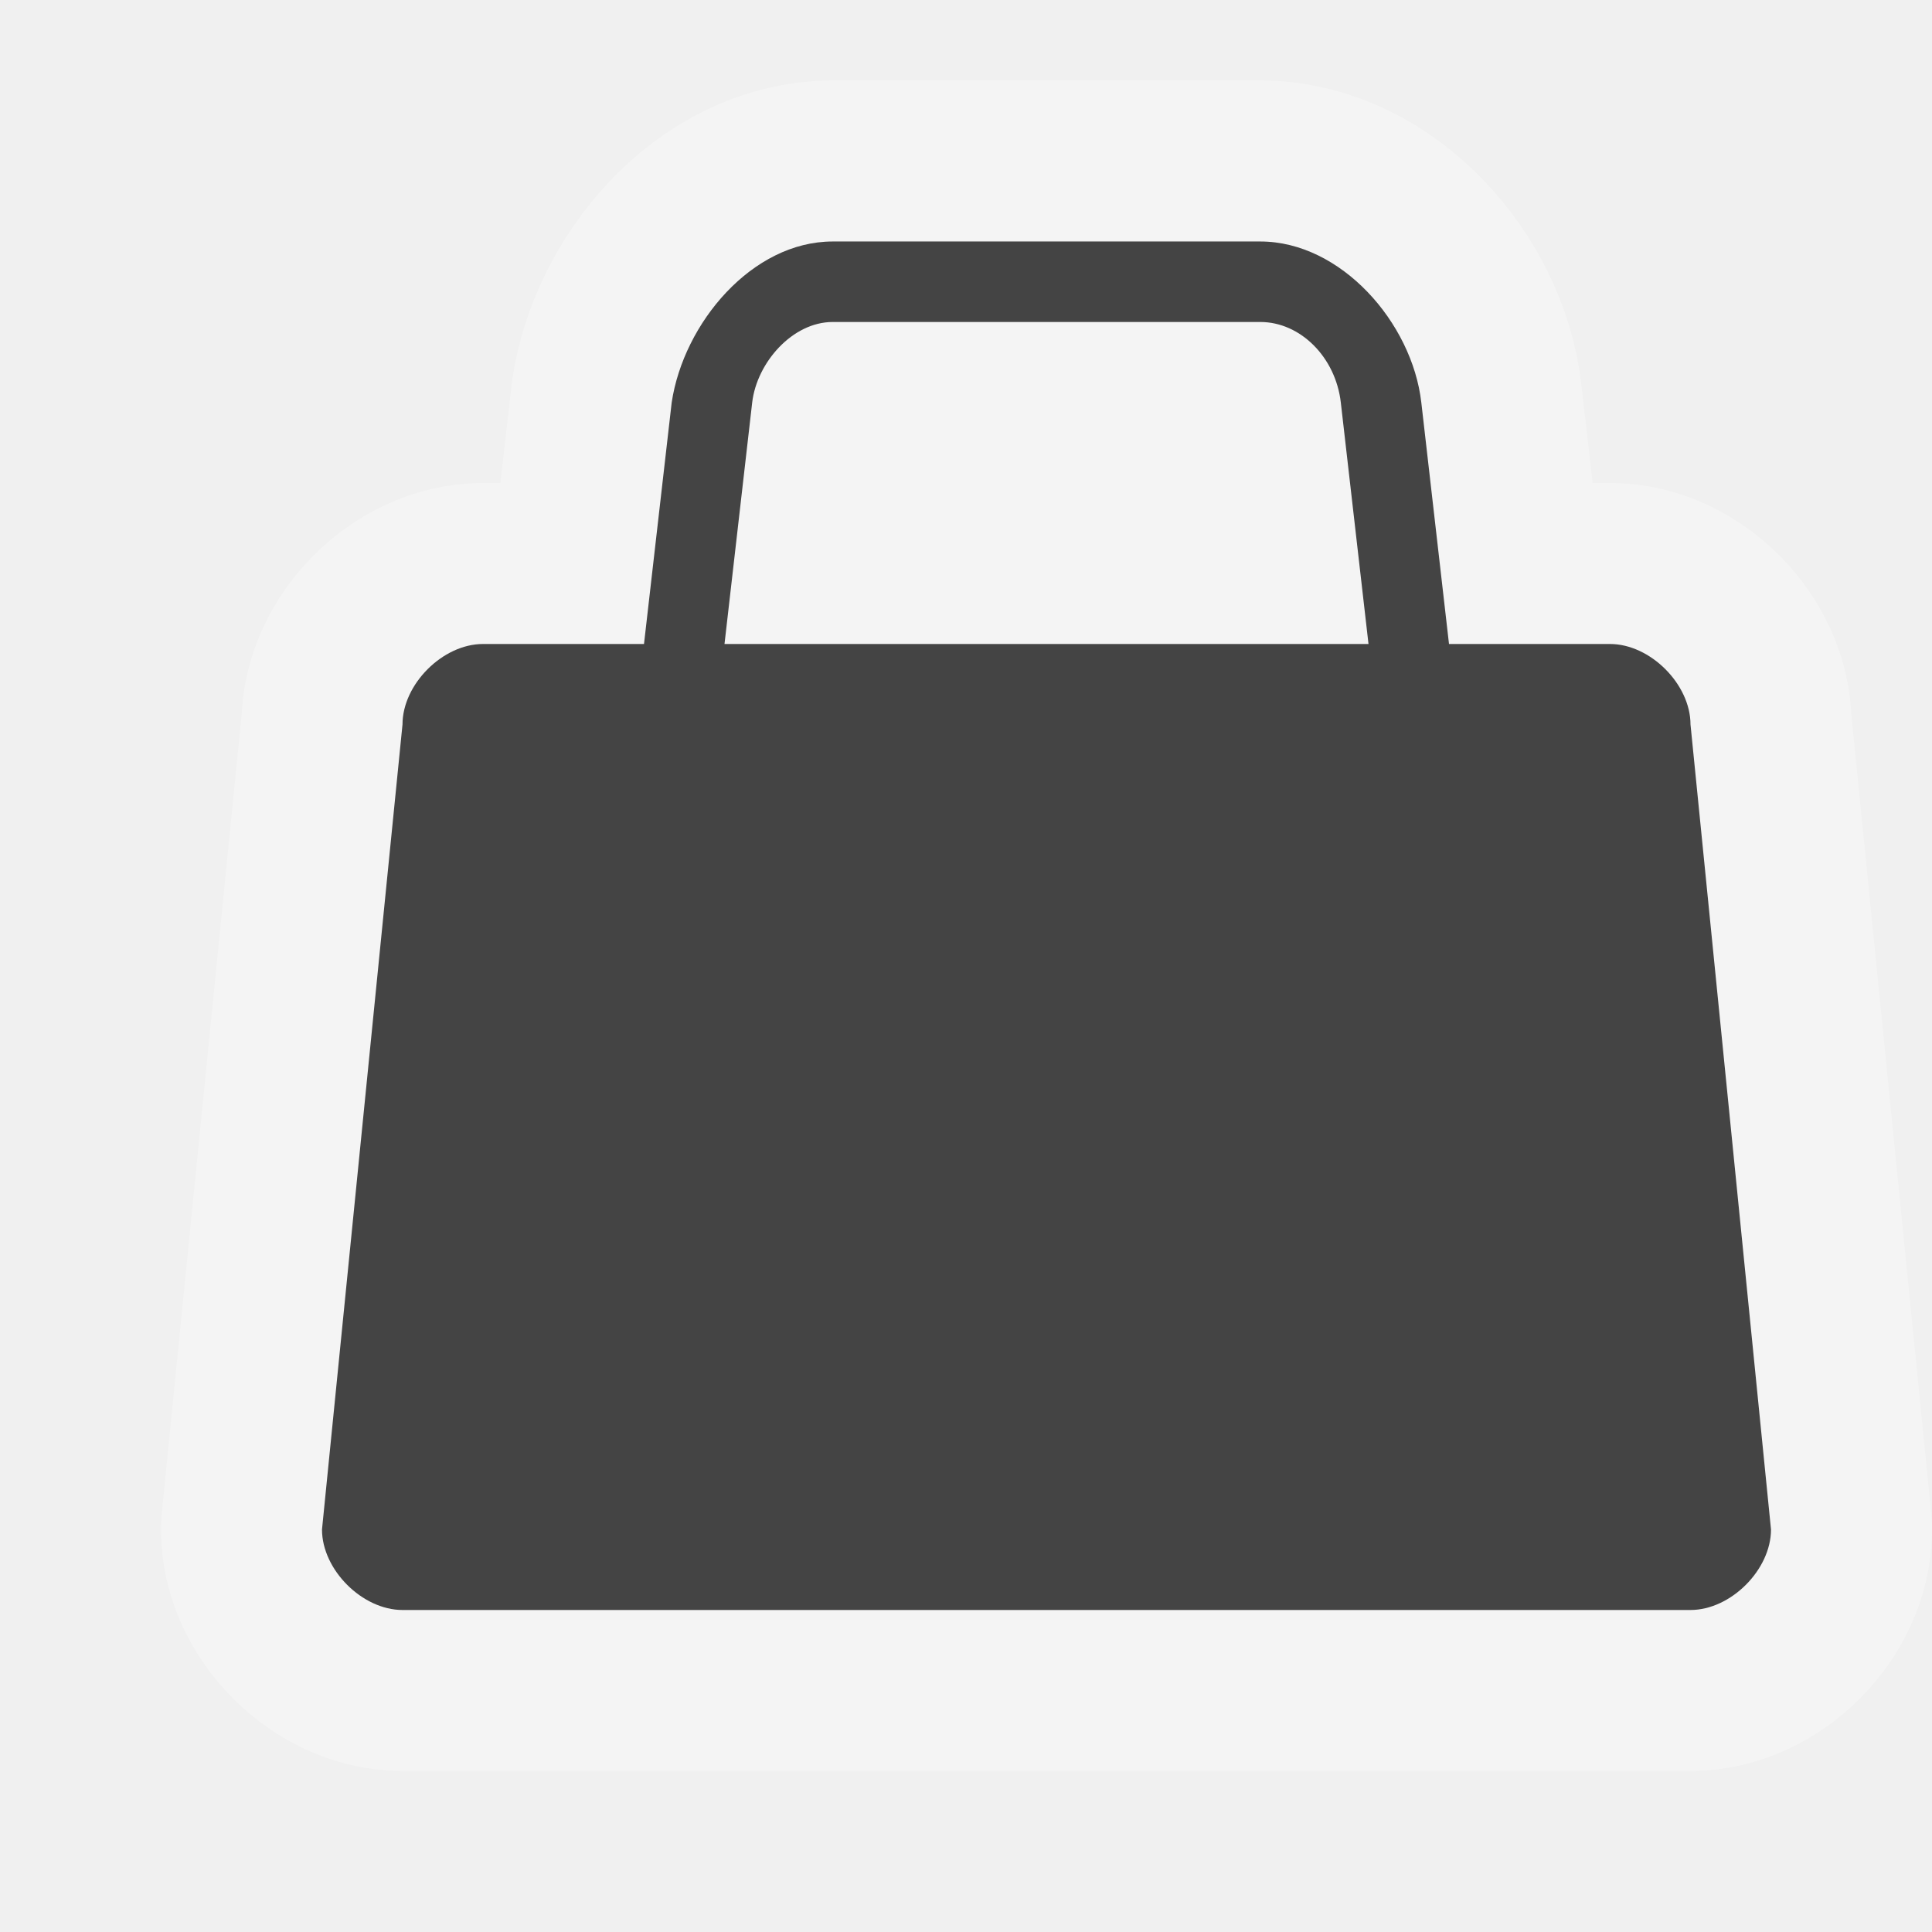
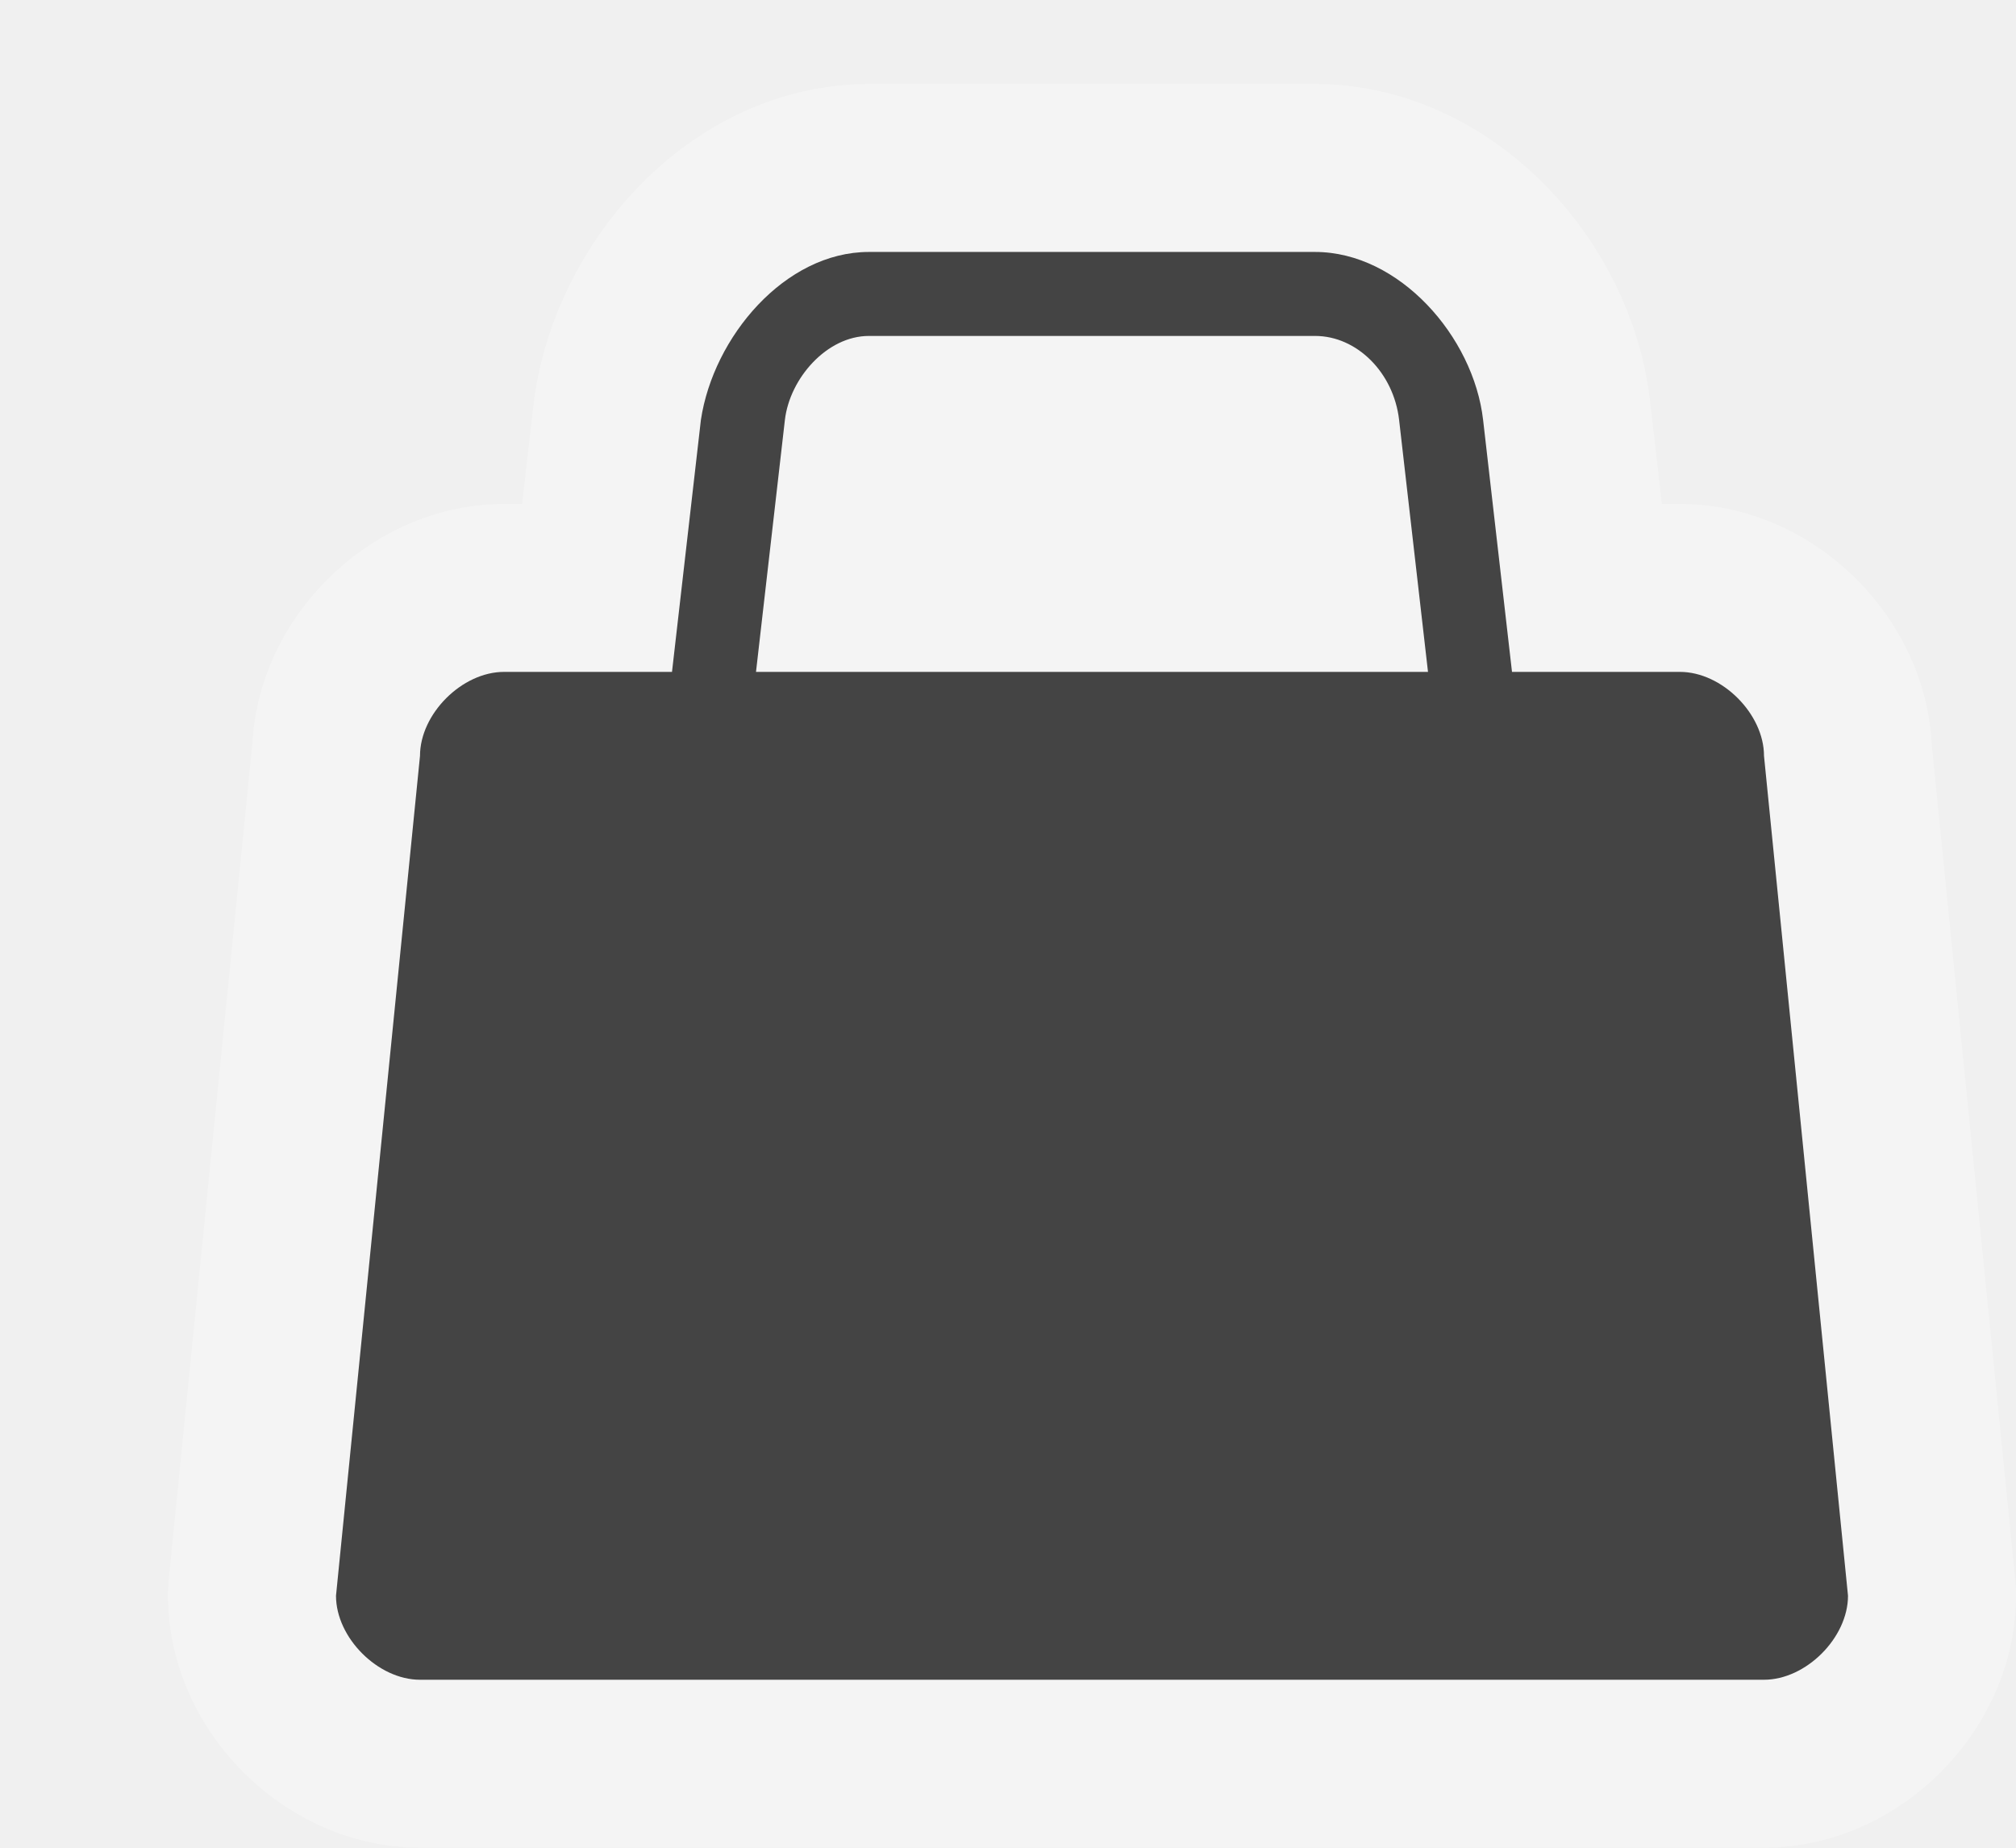
- <svg xmlns="http://www.w3.org/2000/svg" version="1.1" width="12" height="12" id="svg4764">
+ <svg xmlns="http://www.w3.org/2000/svg" version="1.1" width="12" height="11" id="svg4764">
  <defs id="defs4766" />
  <g transform="translate(0,-1040.362)" id="layer1">
    <g transform="translate(-360,-57.99999)" id="shop-12" style="display:inline">
      <g id="g21582">
        <path d="m 365.172,1099.862 c -0.5,0 -0.926,0.506 -1,1 l -0.172,1.5 -1,0 c -0.25,0 -0.5,0.25 -0.5,0.5 l -0.5,5 c 0,0.25 0.25,0.5 0.5,0.5 l 8,0 c 0.25,0 0.5,-0.25 0.5,-0.5 l -0.5,-5 c 0,-0.25 -0.25,-0.5 -0.5,-0.5 l -1,0 -0.172,-1.5 c -0.057,-0.497 -0.5,-1 -1,-1 z m 0,0.5 2.656,0 c 0.25,0 0.468,0.22 0.5,0.5 l 0.172,1.5 -4,0 0.172,-1.5 c 0.029,-0.248 0.25,-0.5 0.5,-0.5 z" id="path14991" style="opacity:0.3;color:#000000;fill:none;stroke:#ffffff;stroke-width:2;stroke-linecap:butt;stroke-linejoin:round;stroke-miterlimit:4;stroke-opacity:1;stroke-dasharray:none;stroke-dashoffset:0;marker:none;visibility:visible;display:inline;overflow:visible;enable-background:accumulate" />
        <path d="m 365.172,1099.862 c -0.5,0 -0.926,0.506 -1,1 l -0.172,1.5 -1,0 c -0.25,0 -0.5,0.25 -0.5,0.5 l -0.5,5 c 0,0.25 0.25,0.5 0.5,0.5 l 8,0 c 0.25,0 0.5,-0.25 0.5,-0.5 l -0.5,-5 c 0,-0.25 -0.25,-0.5 -0.5,-0.5 l -1,0 -0.172,-1.5 c -0.057,-0.497 -0.5,-1 -1,-1 z m 0,0.5 2.656,0 c 0.25,0 0.468,0.22 0.5,0.5 l 0.172,1.5 -4,0 0.172,-1.5 c 0.029,-0.248 0.25,-0.5 0.5,-0.5 z" id="rect13131-6-6" style="color:#000000;fill:#444444;fill-opacity:1;fill-rule:nonzero;stroke:none;stroke-width:2;marker:none;visibility:visible;display:inline;overflow:visible;enable-background:accumulate" />
      </g>
    </g>
  </g>
-   <rect width="12" height="12" x="0" y="0" id="canvas" style="fill:none;stroke:none;visibility:hidden" />
+   <rect width="12" height="11" x="0" y="0" id="canvas" style="fill:none;stroke:none;visibility:hidden" />
</svg>
